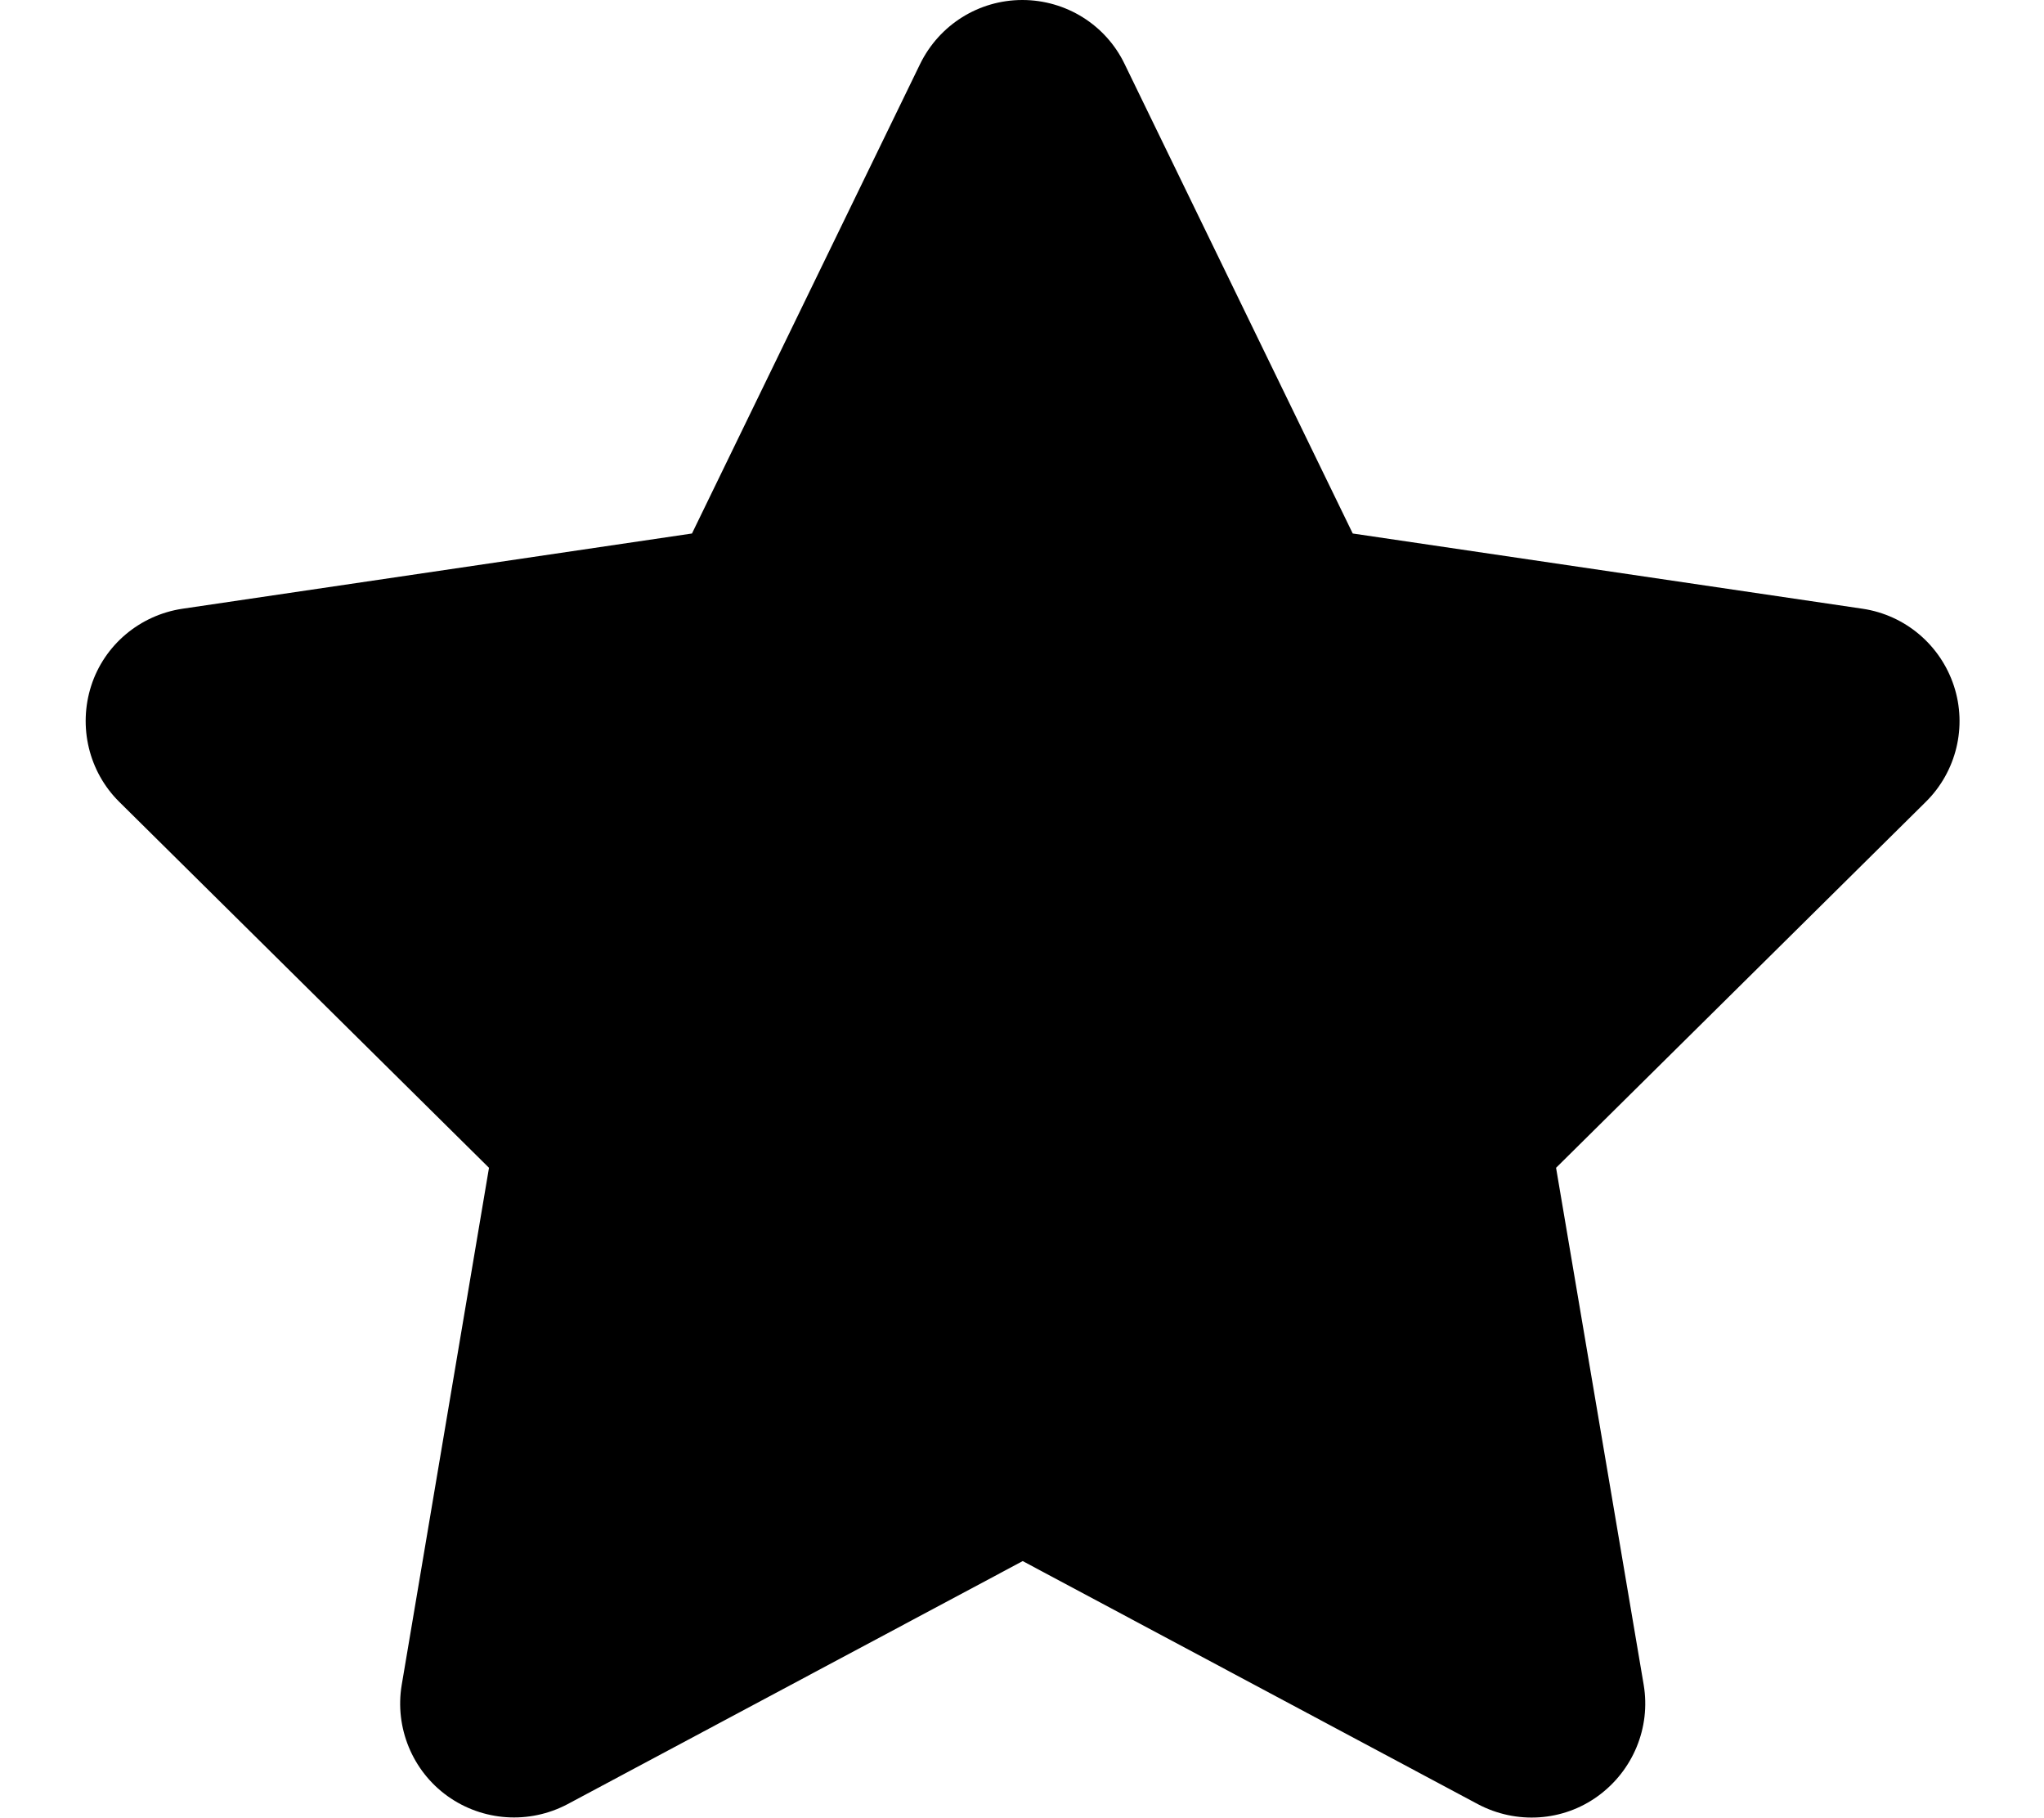
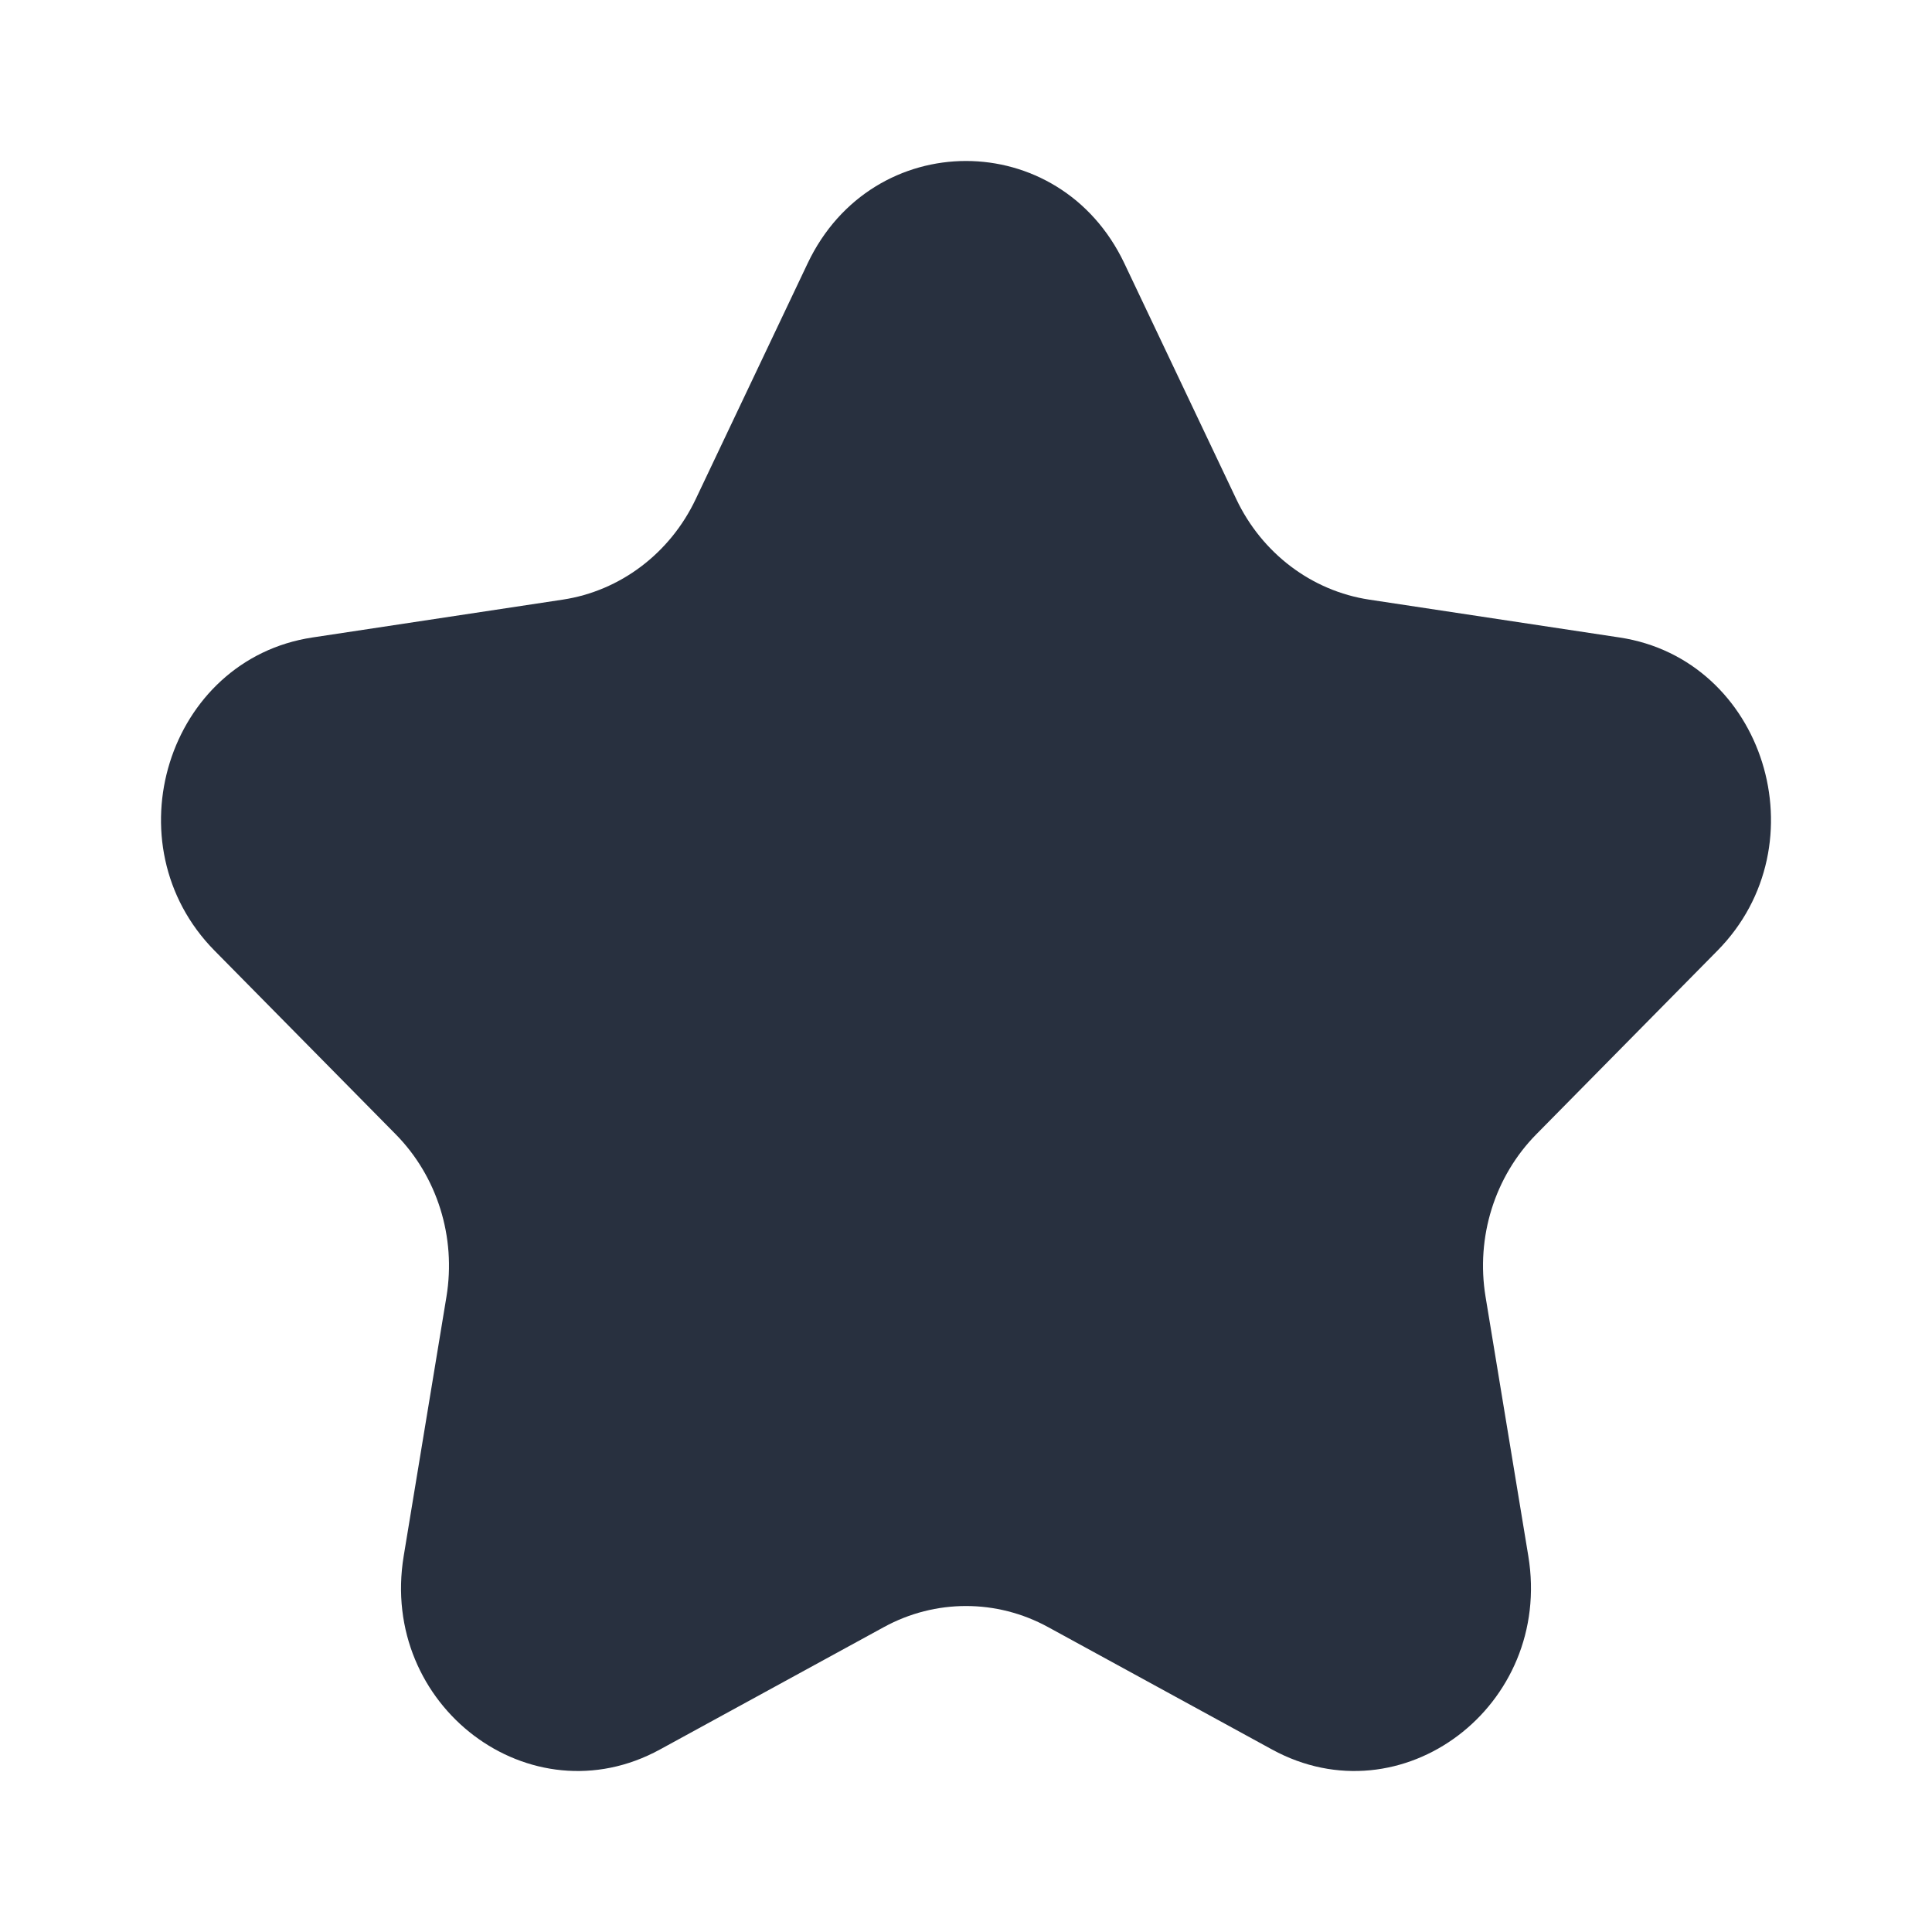
- <svg xmlns="http://www.w3.org/2000/svg" viewBox="0 0 576 512">
-   <path d="M316.9 18C311.6 7 300.4 0 288.1 0s-23.4 7-28.8 18L195 150.3 51.4 171.5c-12 1.8-22 10.2-25.7 21.7s-.7 24.2 7.9 32.7L137.8 329 113.2 474.7c-2 12 3 24.2 12.9 31.3s23 8 33.8 2.3l128.3-68.5 128.3 68.5c10.8 5.7 23.9 4.9 33.8-2.3s14.9-19.3 12.9-31.3L438.5 329 542.7 225.9c8.6-8.5 11.7-21.2 7.9-32.7s-13.7-19.9-25.7-21.7L381.2 150.3 316.9 18z" />
+ <svg xmlns="http://www.w3.org/2000/svg" width="24" height="24" viewBox="0 0 24 24" fill="none">
+   <path d="M10.033 3.271C10.838 1.576 13.162 1.576 13.967 3.271L15.358 6.201C15.677 6.874 16.295 7.341 17.01 7.449L20.119 7.919C21.919 8.191 22.637 10.489 21.335 11.809L19.085 14.09C18.568 14.614 18.332 15.368 18.454 16.108L18.985 19.328C19.293 21.192 17.412 22.613 15.802 21.733L13.021 20.213C12.382 19.863 11.618 19.863 10.979 20.213L8.198 21.733C6.588 22.613 4.707 21.192 5.015 19.329L5.546 16.108C5.668 15.368 5.432 14.614 4.915 14.09L2.665 11.809C1.363 10.489 2.081 8.191 3.881 7.919L6.99 7.449C7.705 7.341 8.323 6.874 8.642 6.201L10.033 3.271Z" fill="#28303F" />
</svg>
